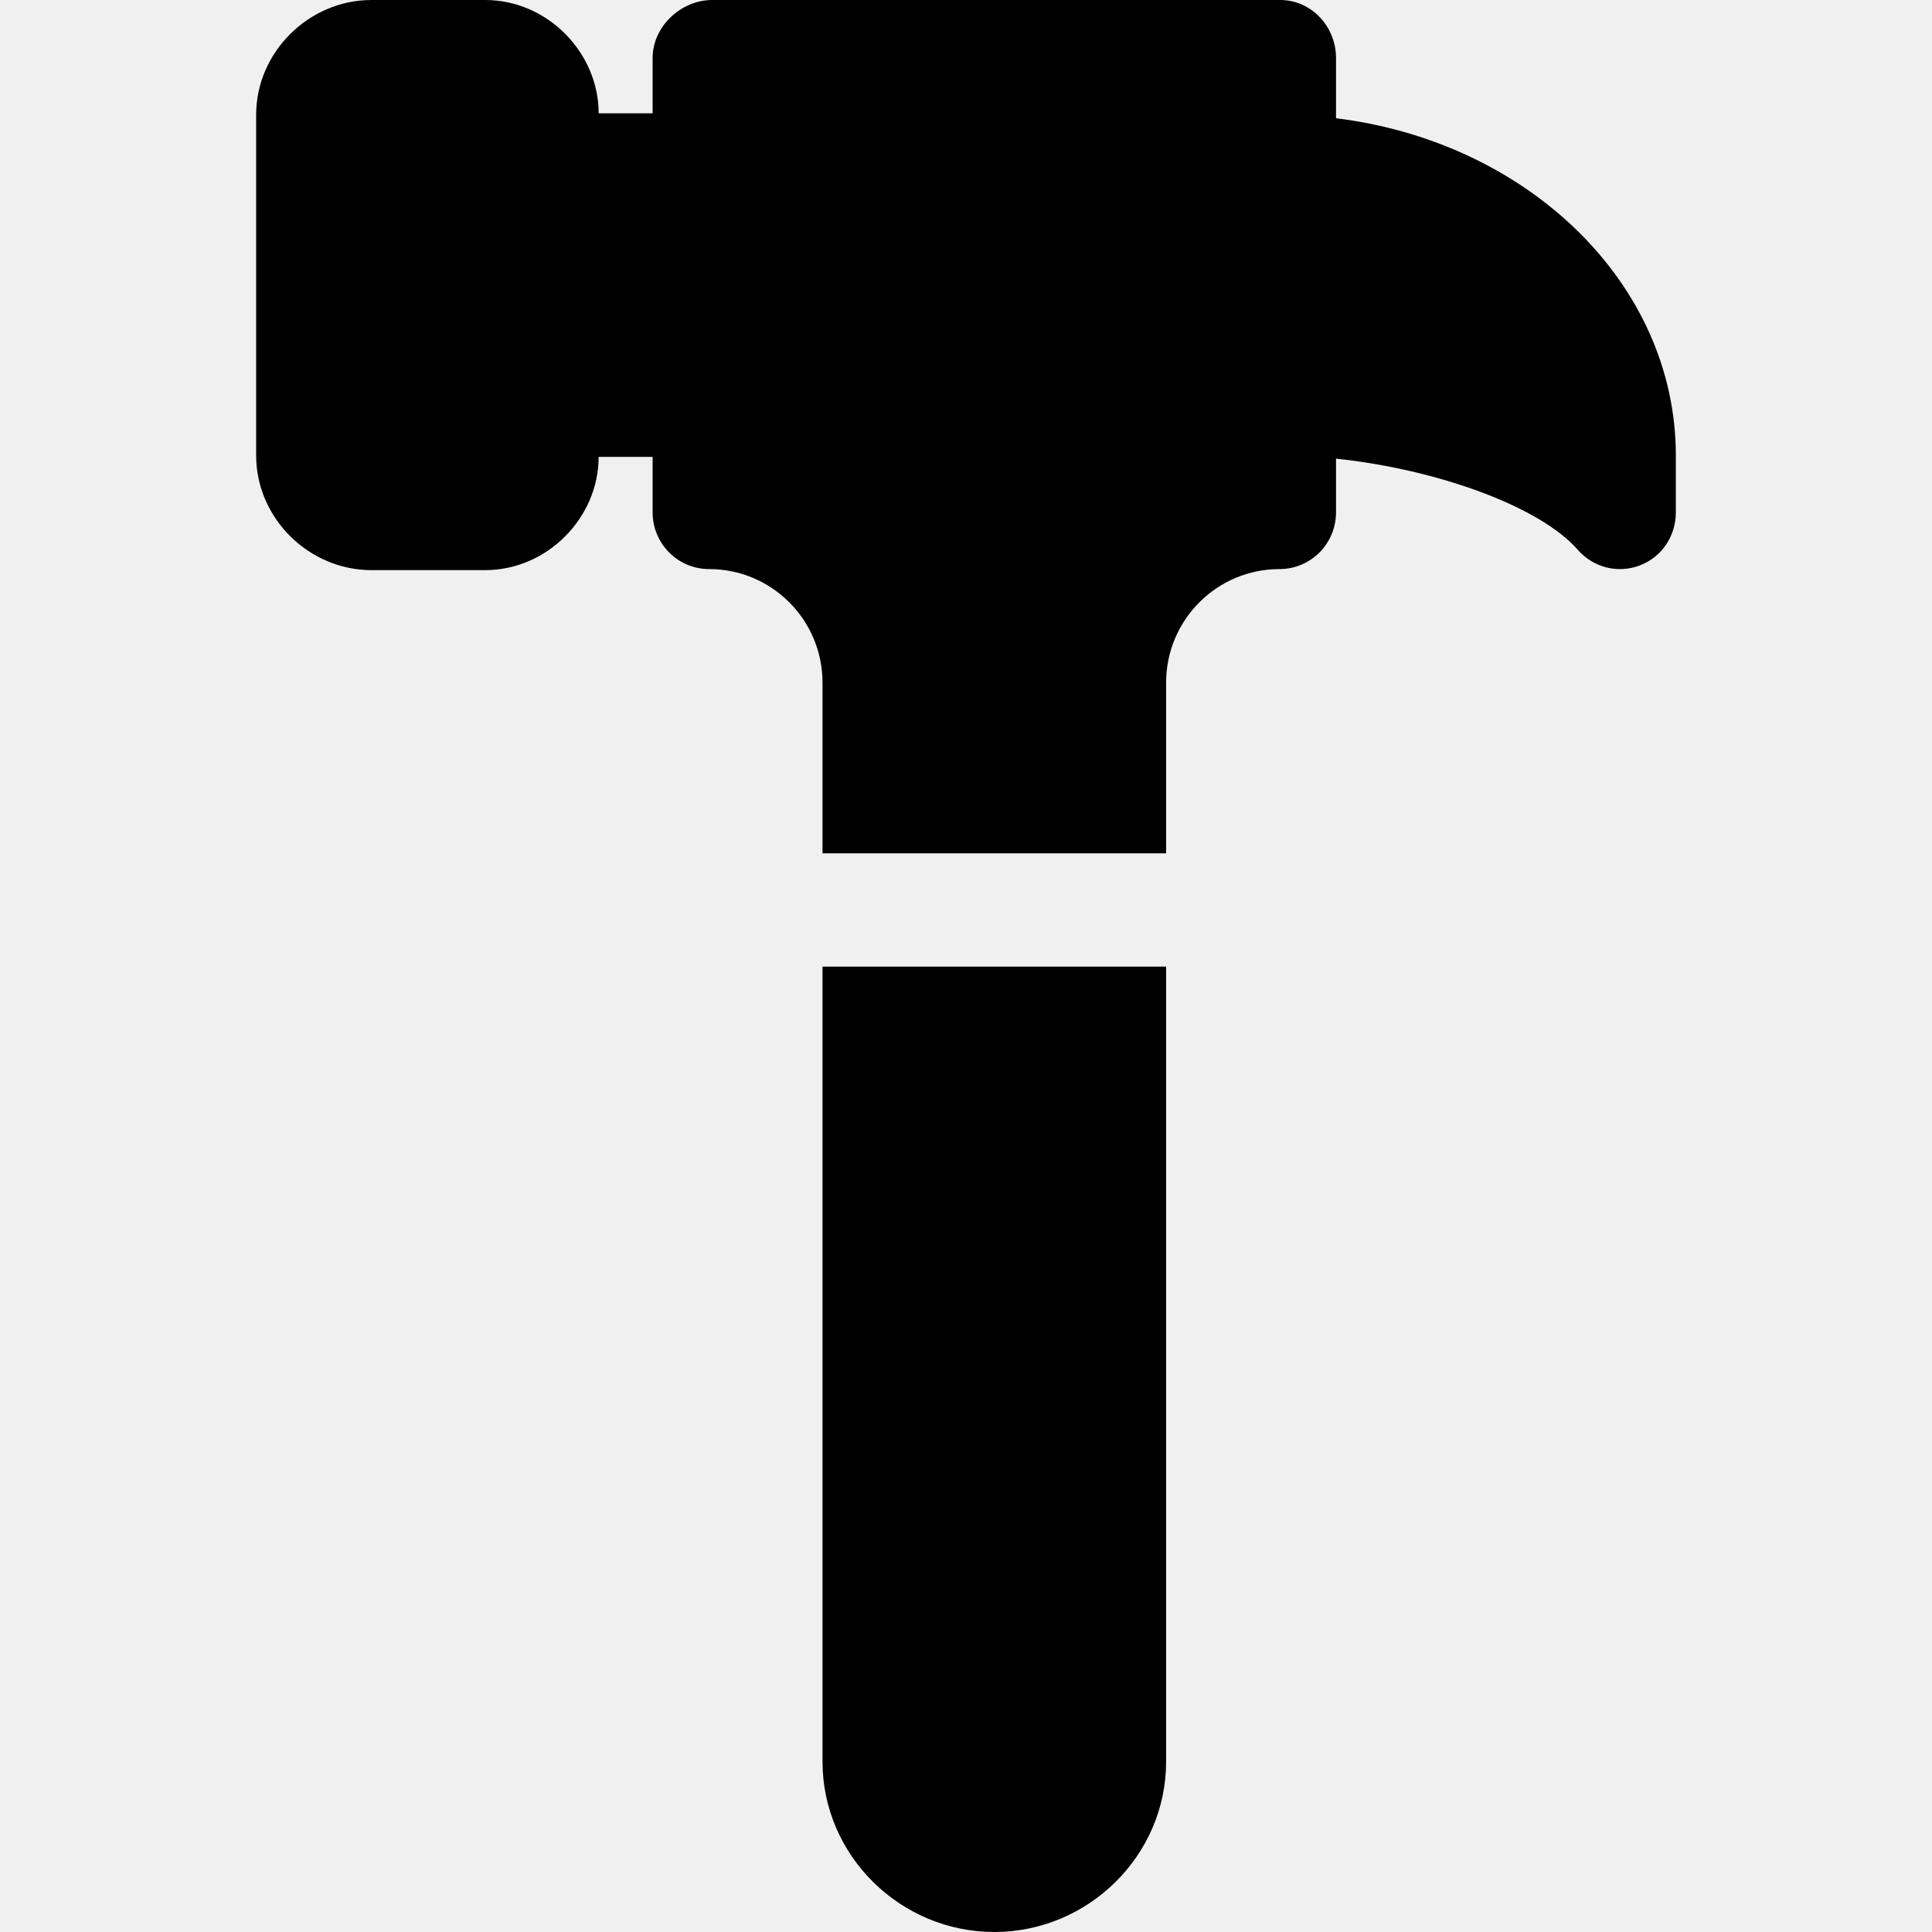
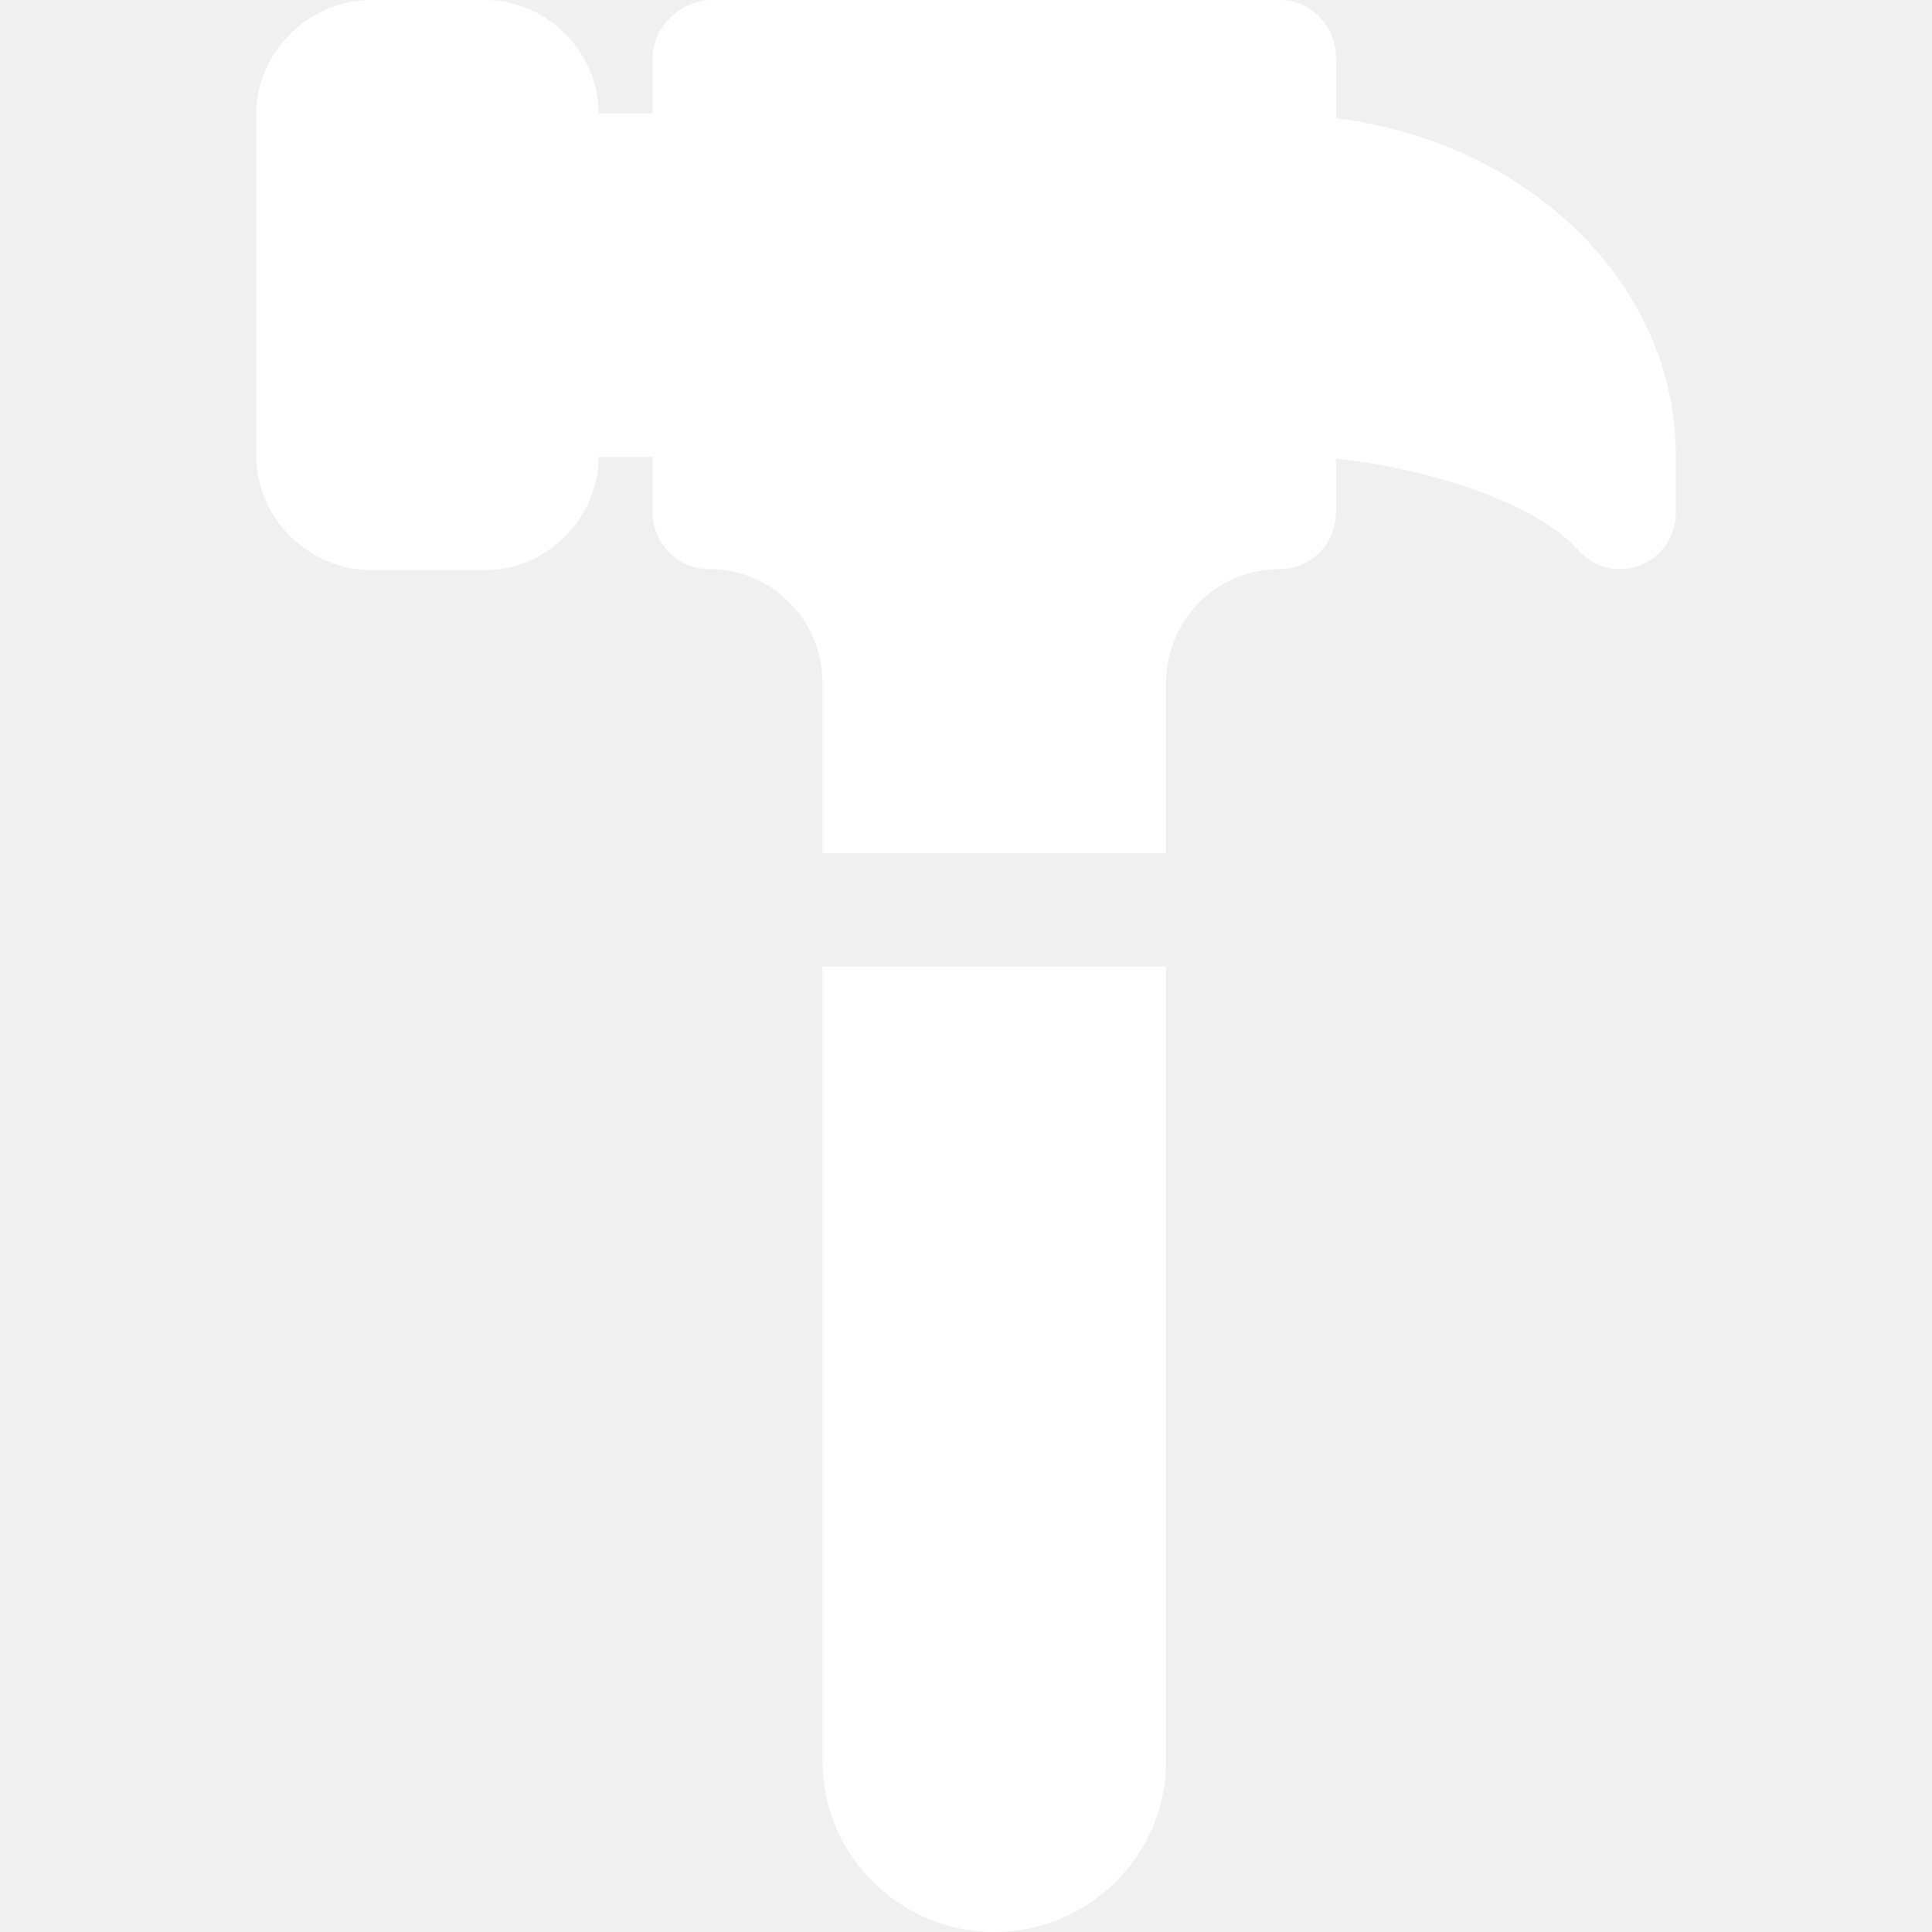
<svg xmlns="http://www.w3.org/2000/svg" viewBox="0 0 511.681 511.681">
-   <path d="M217.84 256v210.561c0 24.881 20.619 45.12 45.5 45.12s45.5-20.239 45.5-45.12V256h-91zm136-224.683V15.359C353.84 7.053 347.336 0 339.031 0h-150.4c-8.306 0-15.79 7.053-15.79 15.359V30h-14.29c0-16-13.49-30-30.08-30H98.39C81.8 0 67.84 13.81 67.84 30.399v90.24c0 16.59 13.96 30.36 30.549 30.36h30.08c16.59 0 30.08-14 30.08-30h14.29v14.68c0 8.306 6.674 15.04 14.98 15.04 16.59 0 30.02 13.491 30.02 30.08V226h91v-45.2c0-16.59 13.43-30.08 30.02-30.08 8.306 0 14.98-6.734 14.98-15.04v-14.21c27 2.849 54.063 12.734 63.984 24.102 4.127 4.722 10.581 6.396 16.434 4.193 5.868-2.203 9.582-7.814 9.582-14.085v-15.04c.001-45.385-38.999-83.051-89.999-89.323z" />
+   <path d="M217.84 256v210.561c0 24.881 20.619 45.12 45.5 45.12s45.5-20.239 45.5-45.12V256h-91zm136-224.683V15.359C353.84 7.053 347.336 0 339.031 0h-150.4c-8.306 0-15.79 7.053-15.79 15.359V30h-14.29c0-16-13.49-30-30.08-30H98.39C81.8 0 67.84 13.81 67.84 30.399v90.24c0 16.59 13.96 30.36 30.549 30.36h30.08c16.59 0 30.08-14 30.08-30h14.29v14.68c0 8.306 6.674 15.04 14.98 15.04 16.59 0 30.02 13.491 30.02 30.08V226h91v-45.2c0-16.59 13.43-30.08 30.02-30.08 8.306 0 14.98-6.734 14.98-15.04v-14.21c27 2.849 54.063 12.734 63.984 24.102 4.127 4.722 10.581 6.396 16.434 4.193 5.868-2.203 9.582-7.814 9.582-14.085v-15.04c.001-45.385-38.999-83.051-89.999-89.323z" fill="#fff" />
</svg>
